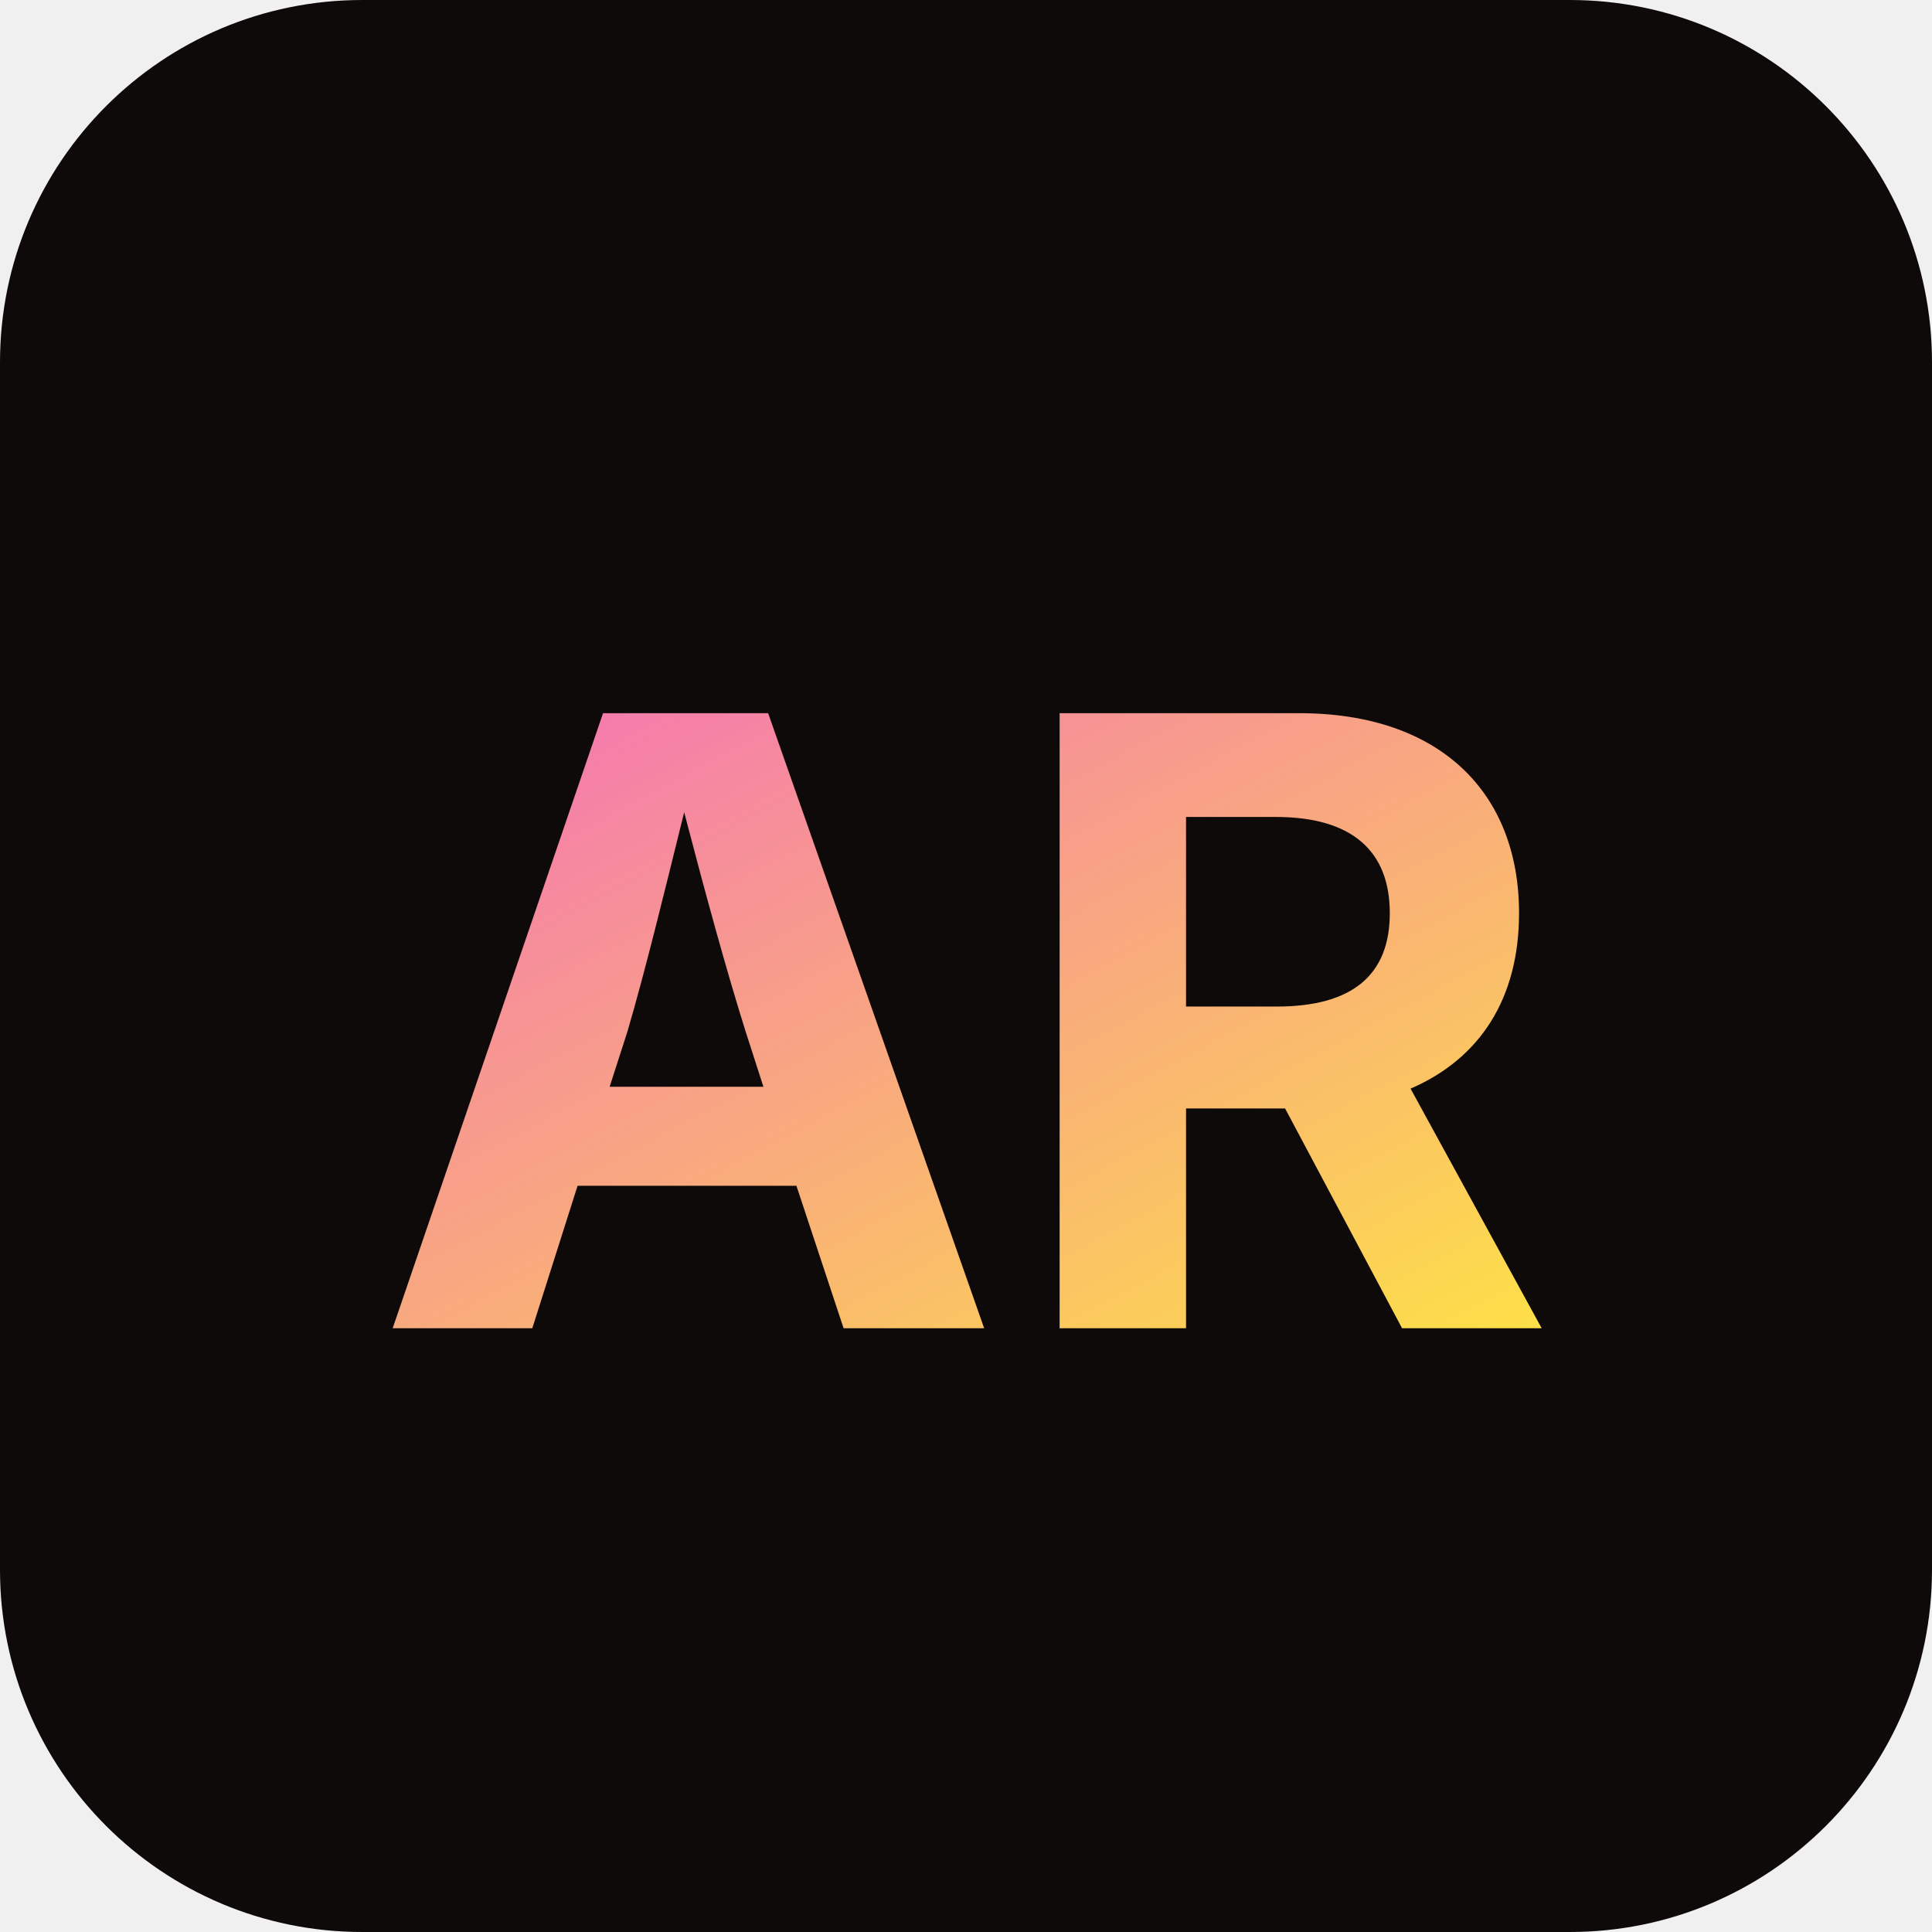
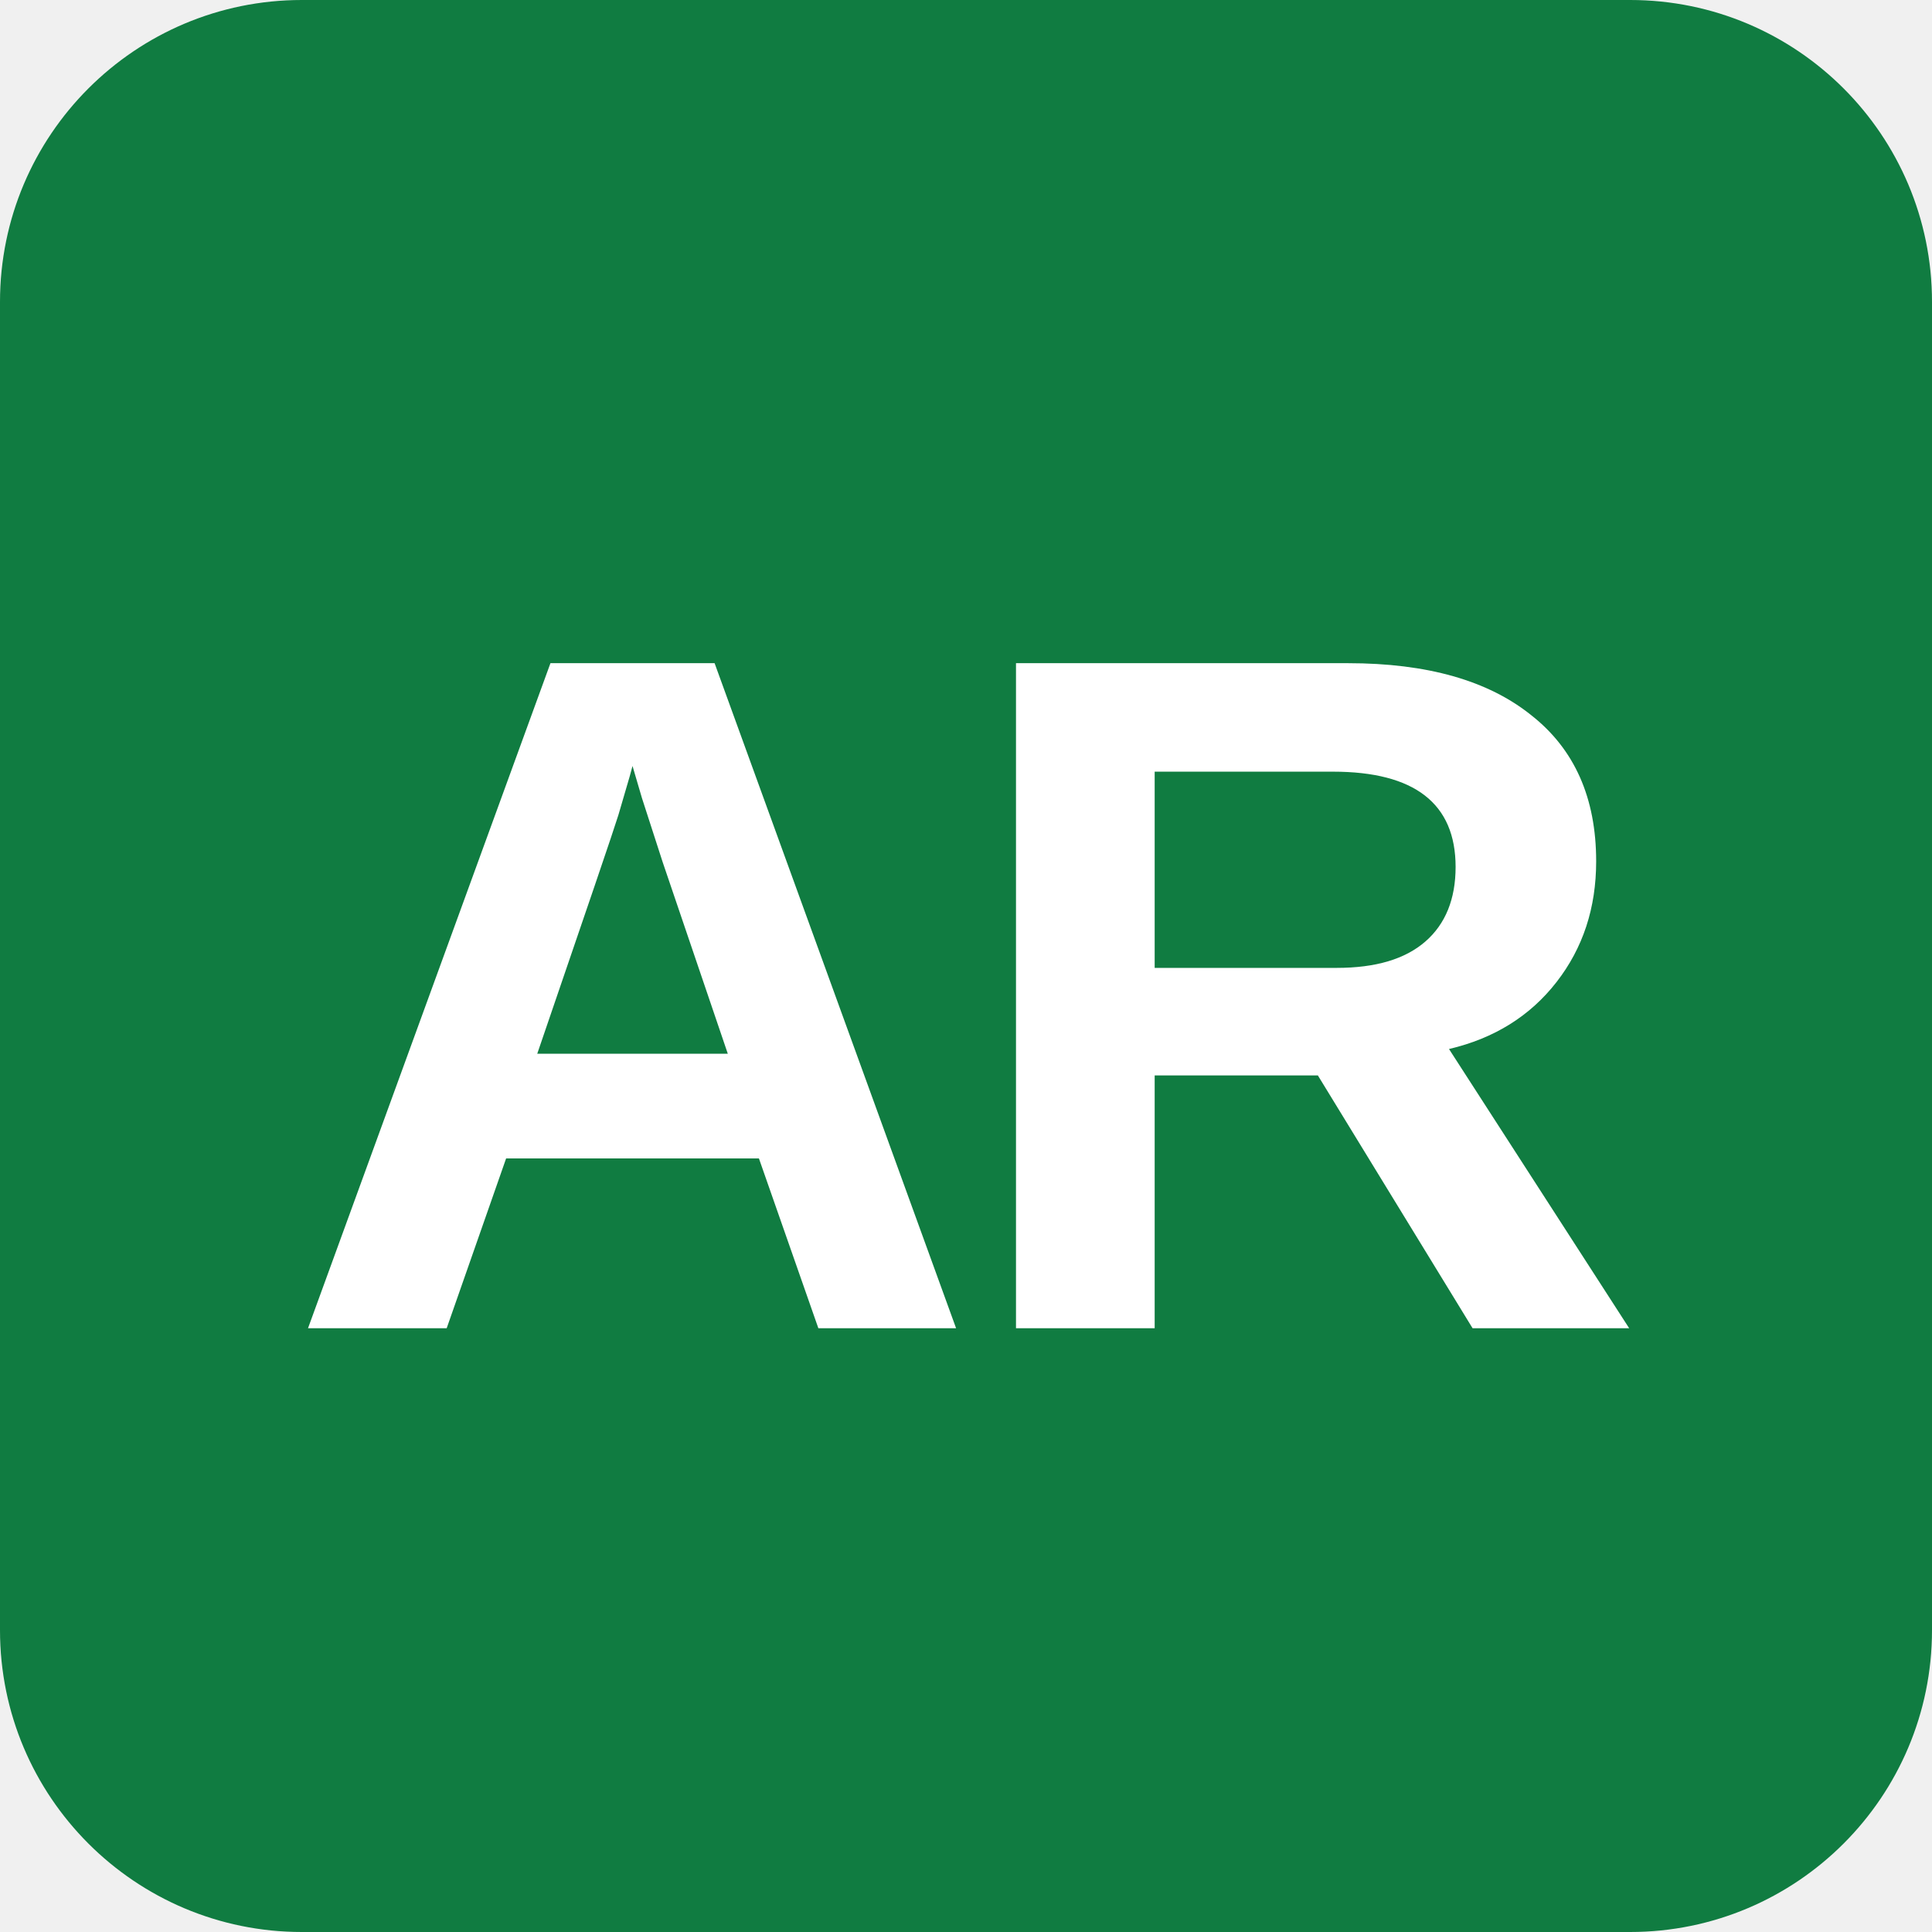
<svg xmlns="http://www.w3.org/2000/svg" width="32" height="32" viewBox="0 0 32 32">
-   <defs>
-     <linearGradient id="grad" x1="0%" y1="0%" x2="100%" y2="100%">
-       <stop offset="0%" style="stop-color:#f472b6" />
-       <stop offset="100%" style="stop-color:#fde047" />
-     </linearGradient>
-   </defs>
-   <rect width="32" height="32" rx="6" fill="#0f0a0a" />
-   <text x="16" y="22" font-family="system-ui, -apple-system, sans-serif" font-size="14" font-weight="bold" fill="url(#grad)" text-anchor="middle">AR</text>
+   <rect width="32" height="32" rx="5" fill="#107c41" />
+   <text x="16" y="22" font-family="'Calibri','Carlito','Segoe UI',Arial,sans-serif" font-size="16" font-weight="700" fill="#ffffff" text-anchor="middle" letter-spacing="-0.5">AR</text>
</svg>
